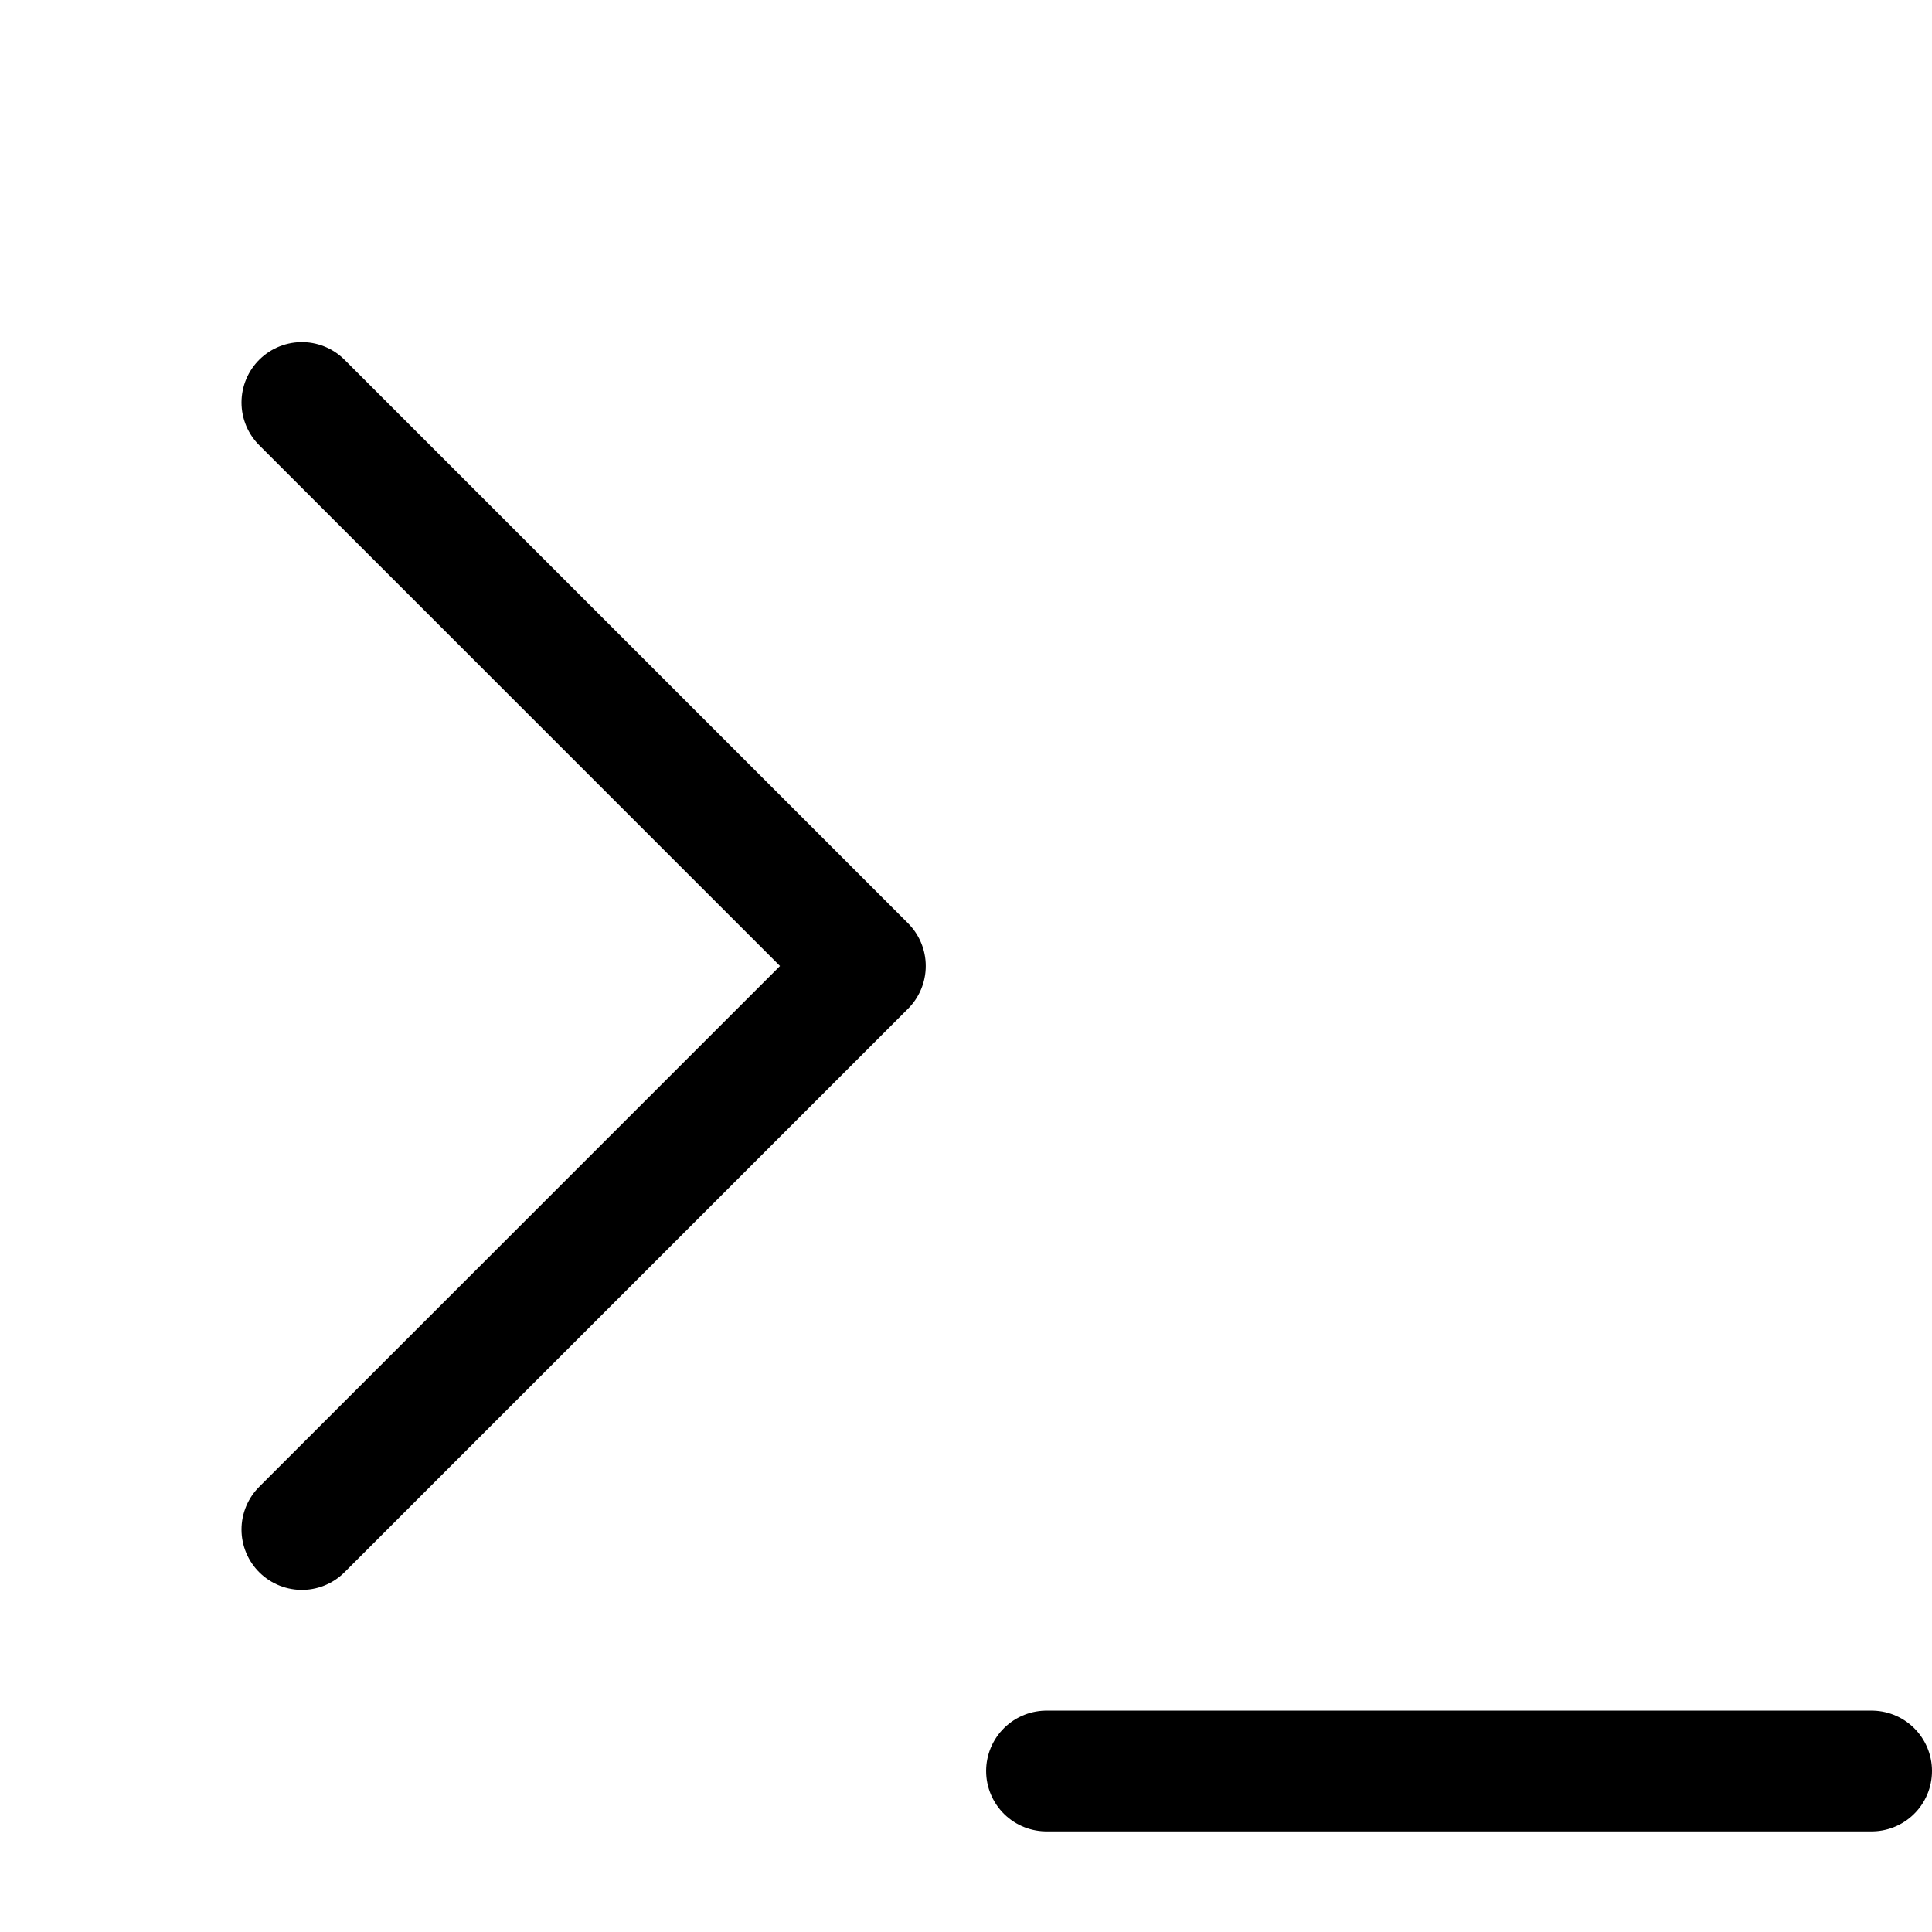
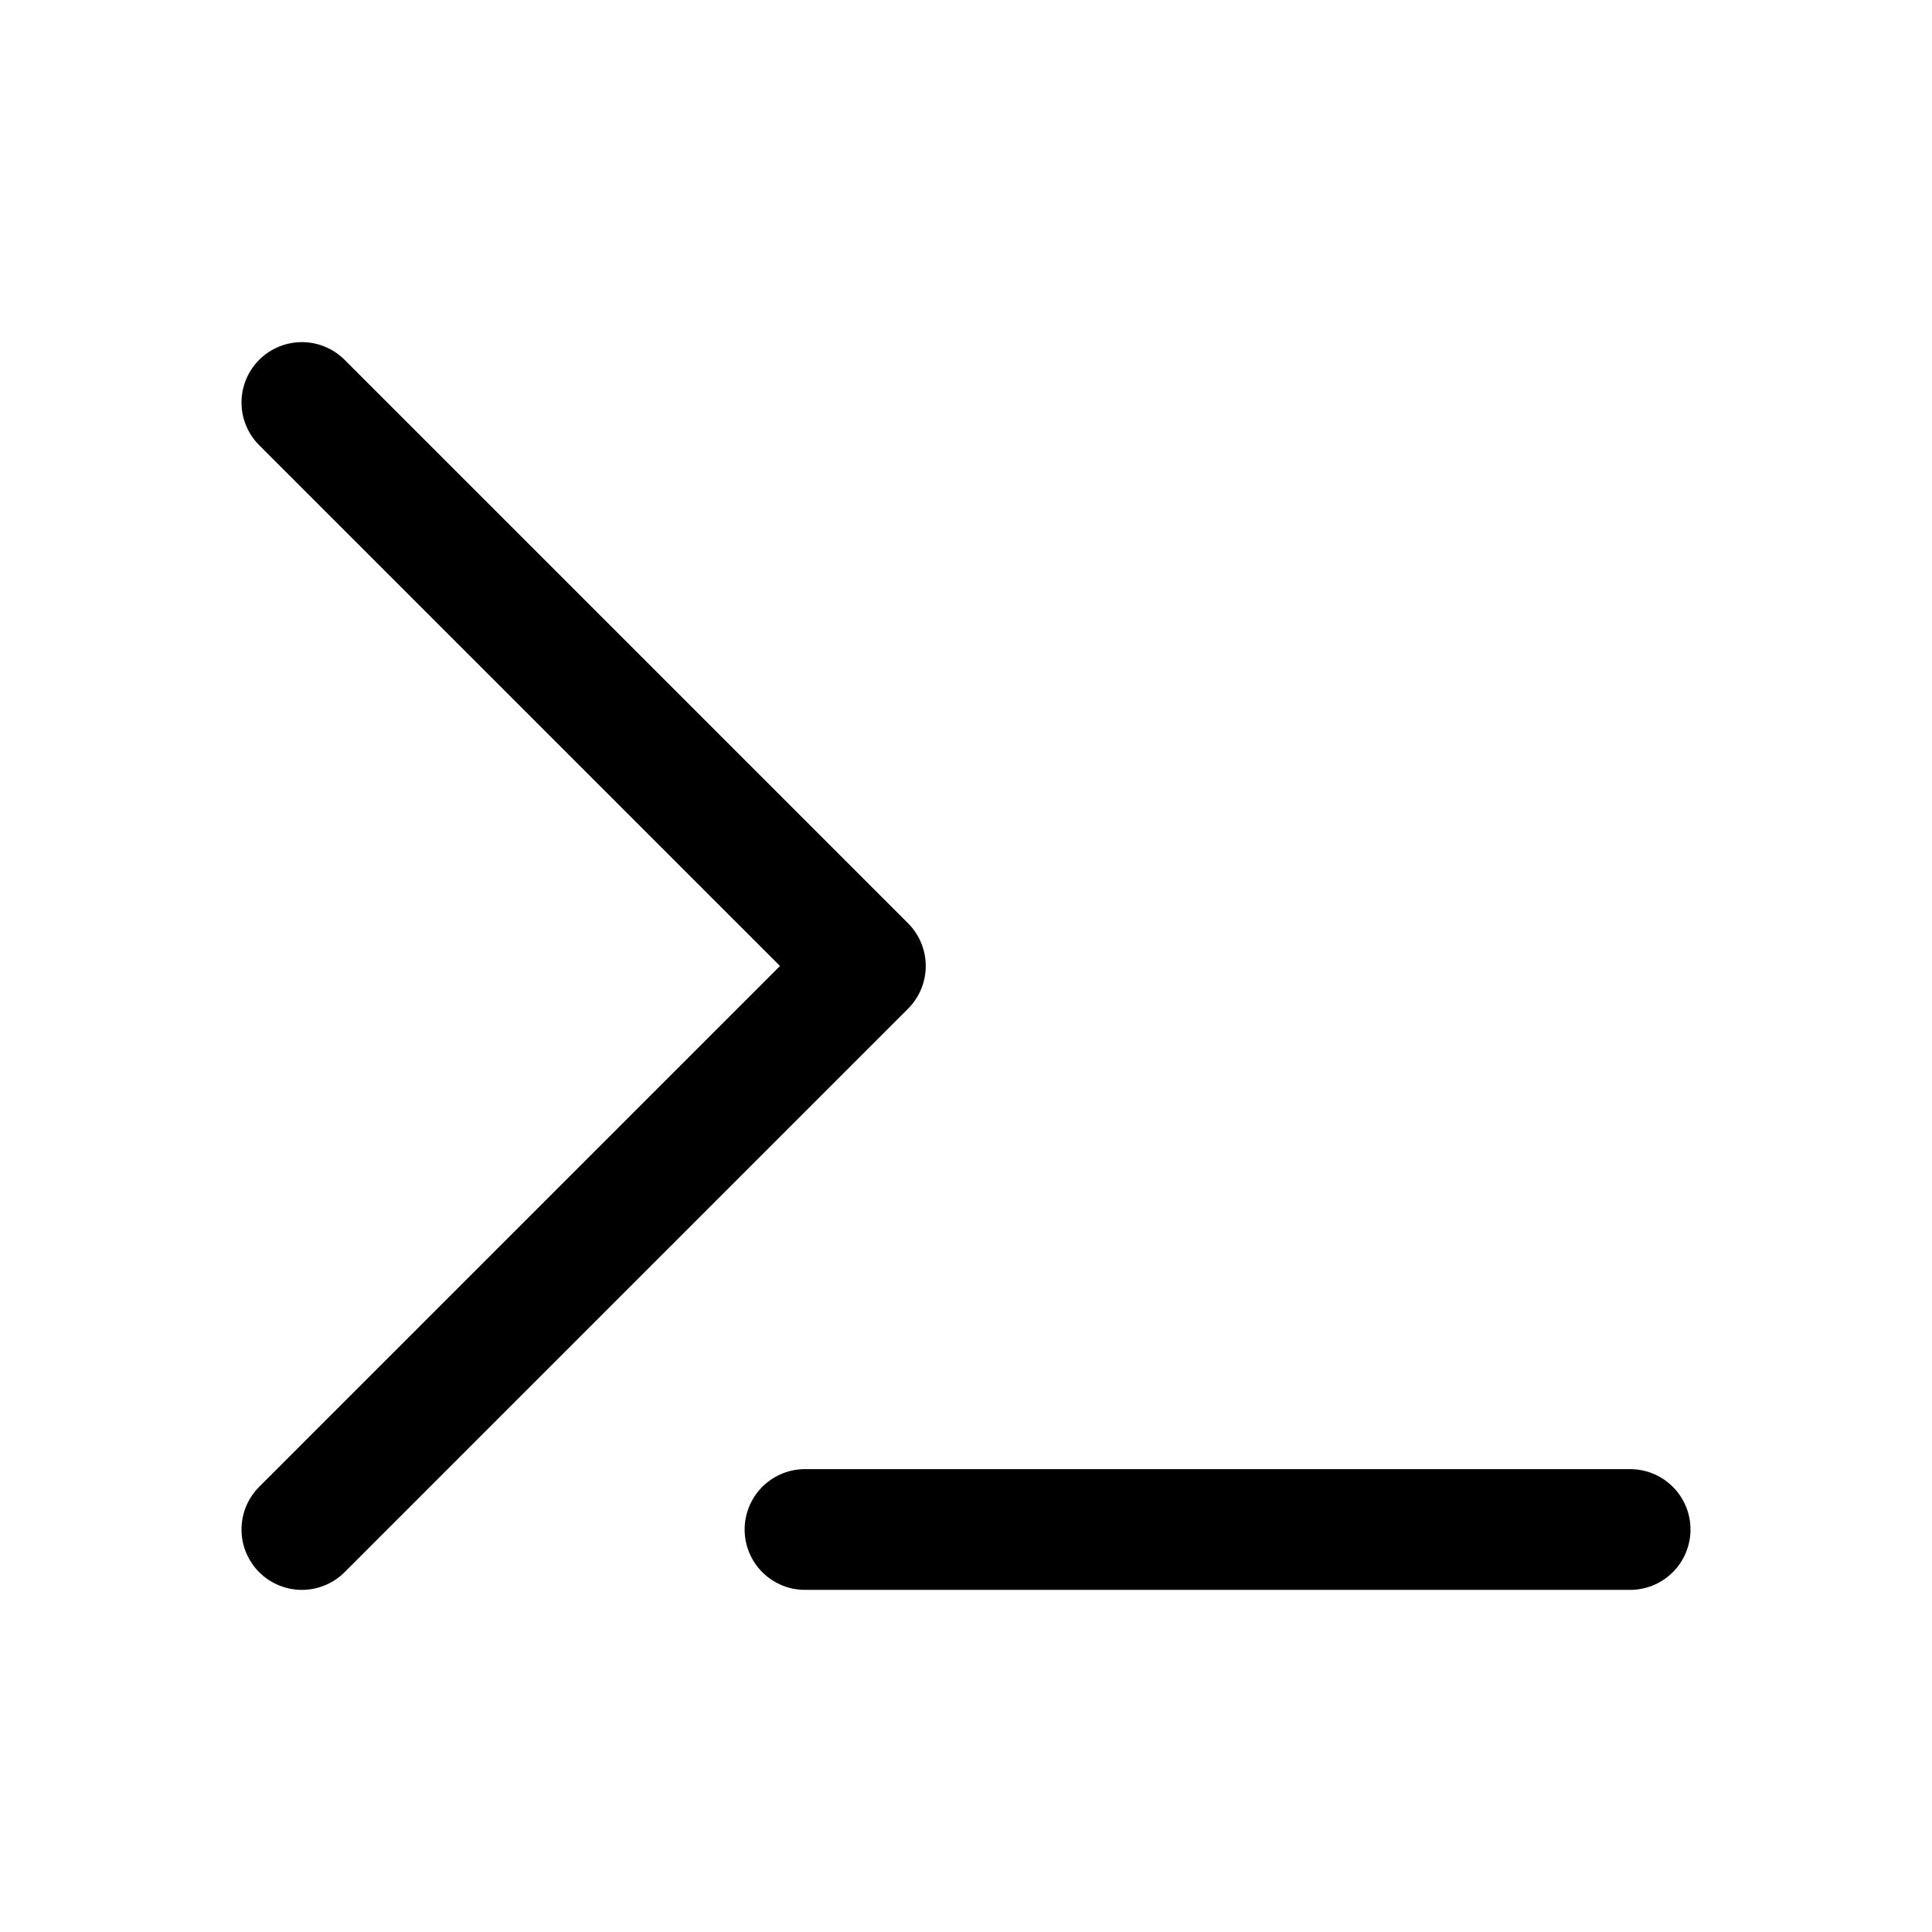
<svg xmlns="http://www.w3.org/2000/svg" width="24" height="24" viewBox="0 0 24 24" fill="none">
  <path d="M3.75 5L10.75 12L3.75 19" stroke="black" stroke-width="1.5" stroke-linecap="round" stroke-linejoin="round" />
-   <path d="M23.25 22H13" stroke="black" stroke-width="1.5" stroke-linecap="round" stroke-linejoin="round" />
+   <path d="M20.25 19H10" stroke="black" stroke-width="1.5" stroke-linecap="round" stroke-linejoin="round" />
</svg>
